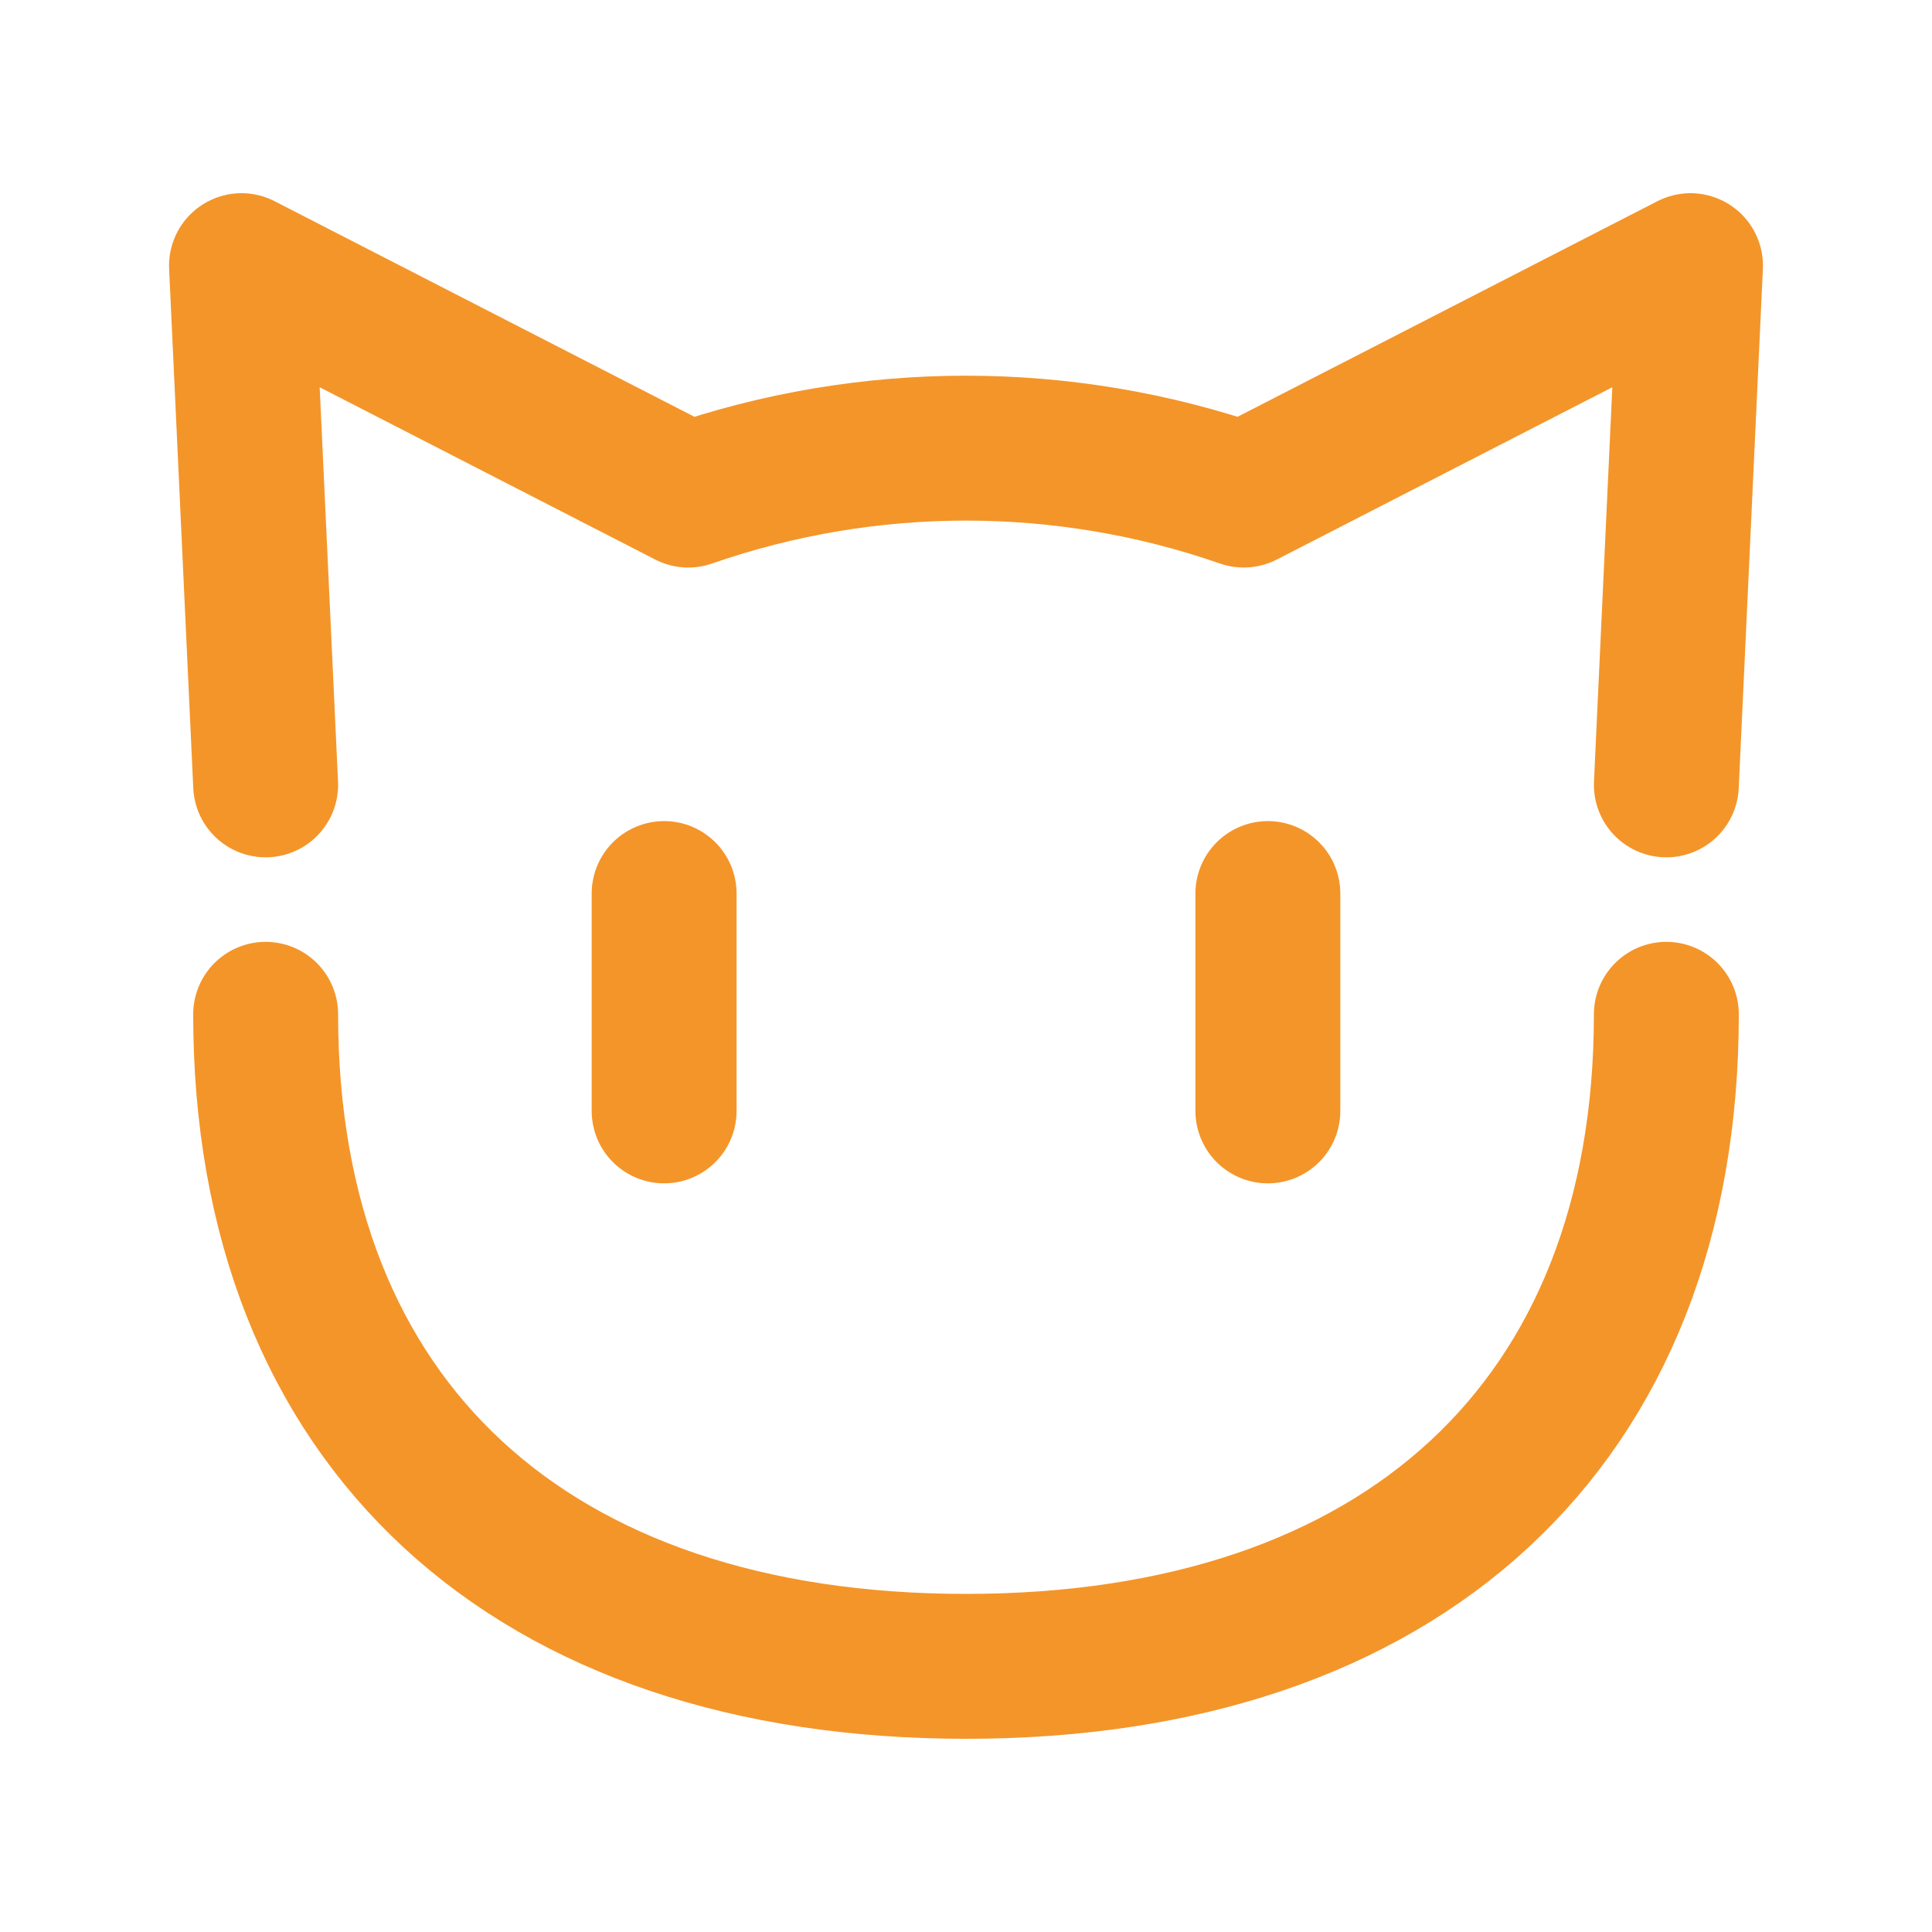
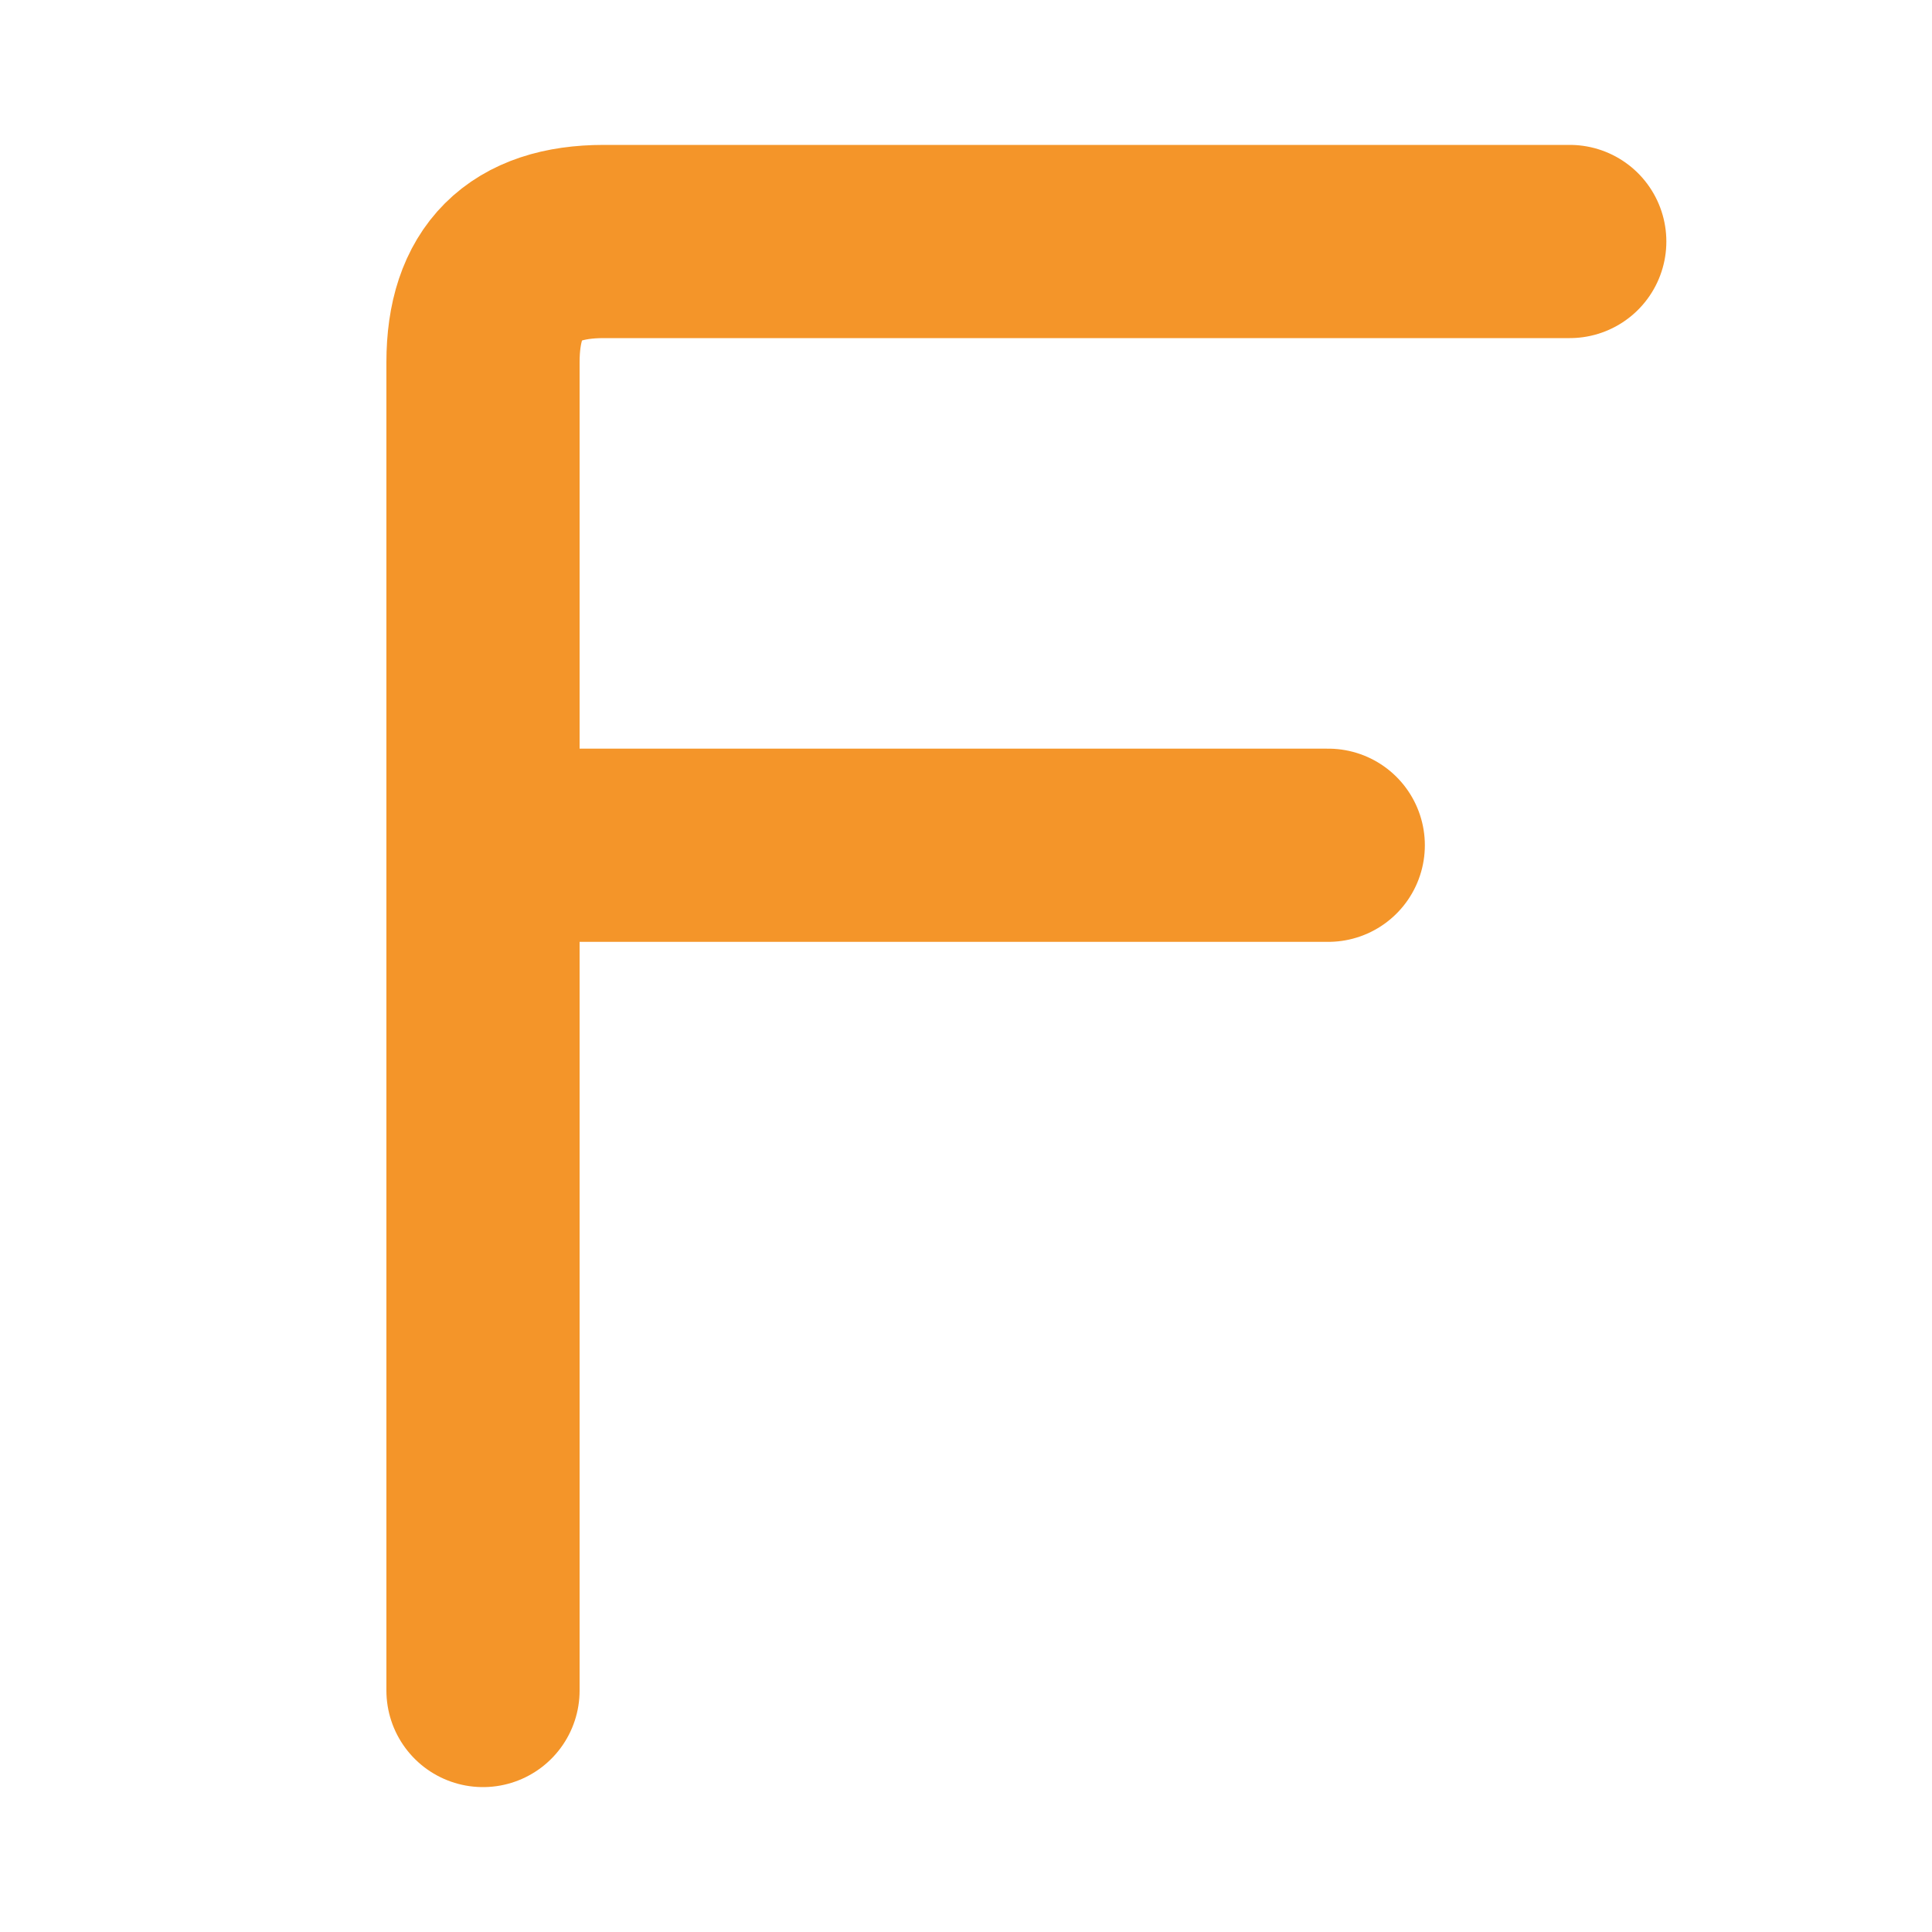
<svg xmlns="http://www.w3.org/2000/svg" width="16" height="16" viewBox="0 0 16 16" fill="none">
-   <path d="M2.2 6.5 2 2.2l3.7 1.9a7 7 0 0 1 4.6 0L14 2.2l-.2 4.3M2.2 8.4c0 3.4 2.2 5.4 5.8 5.4s5.8-2 5.8-5.4" stroke="#F49529" stroke-width="1.2" stroke-linecap="round" stroke-linejoin="round" />
-   <path d="M5.5 7.4v1.8m5-1.8v1.8" stroke="#F49529" stroke-width="1.2" stroke-linecap="round" />
+   <path d="M4 14V3q0-1 1-1h8M4 7h7" stroke="#F49529" stroke-width="1.6" stroke-linecap="round" stroke-linejoin="round" />
</svg>
